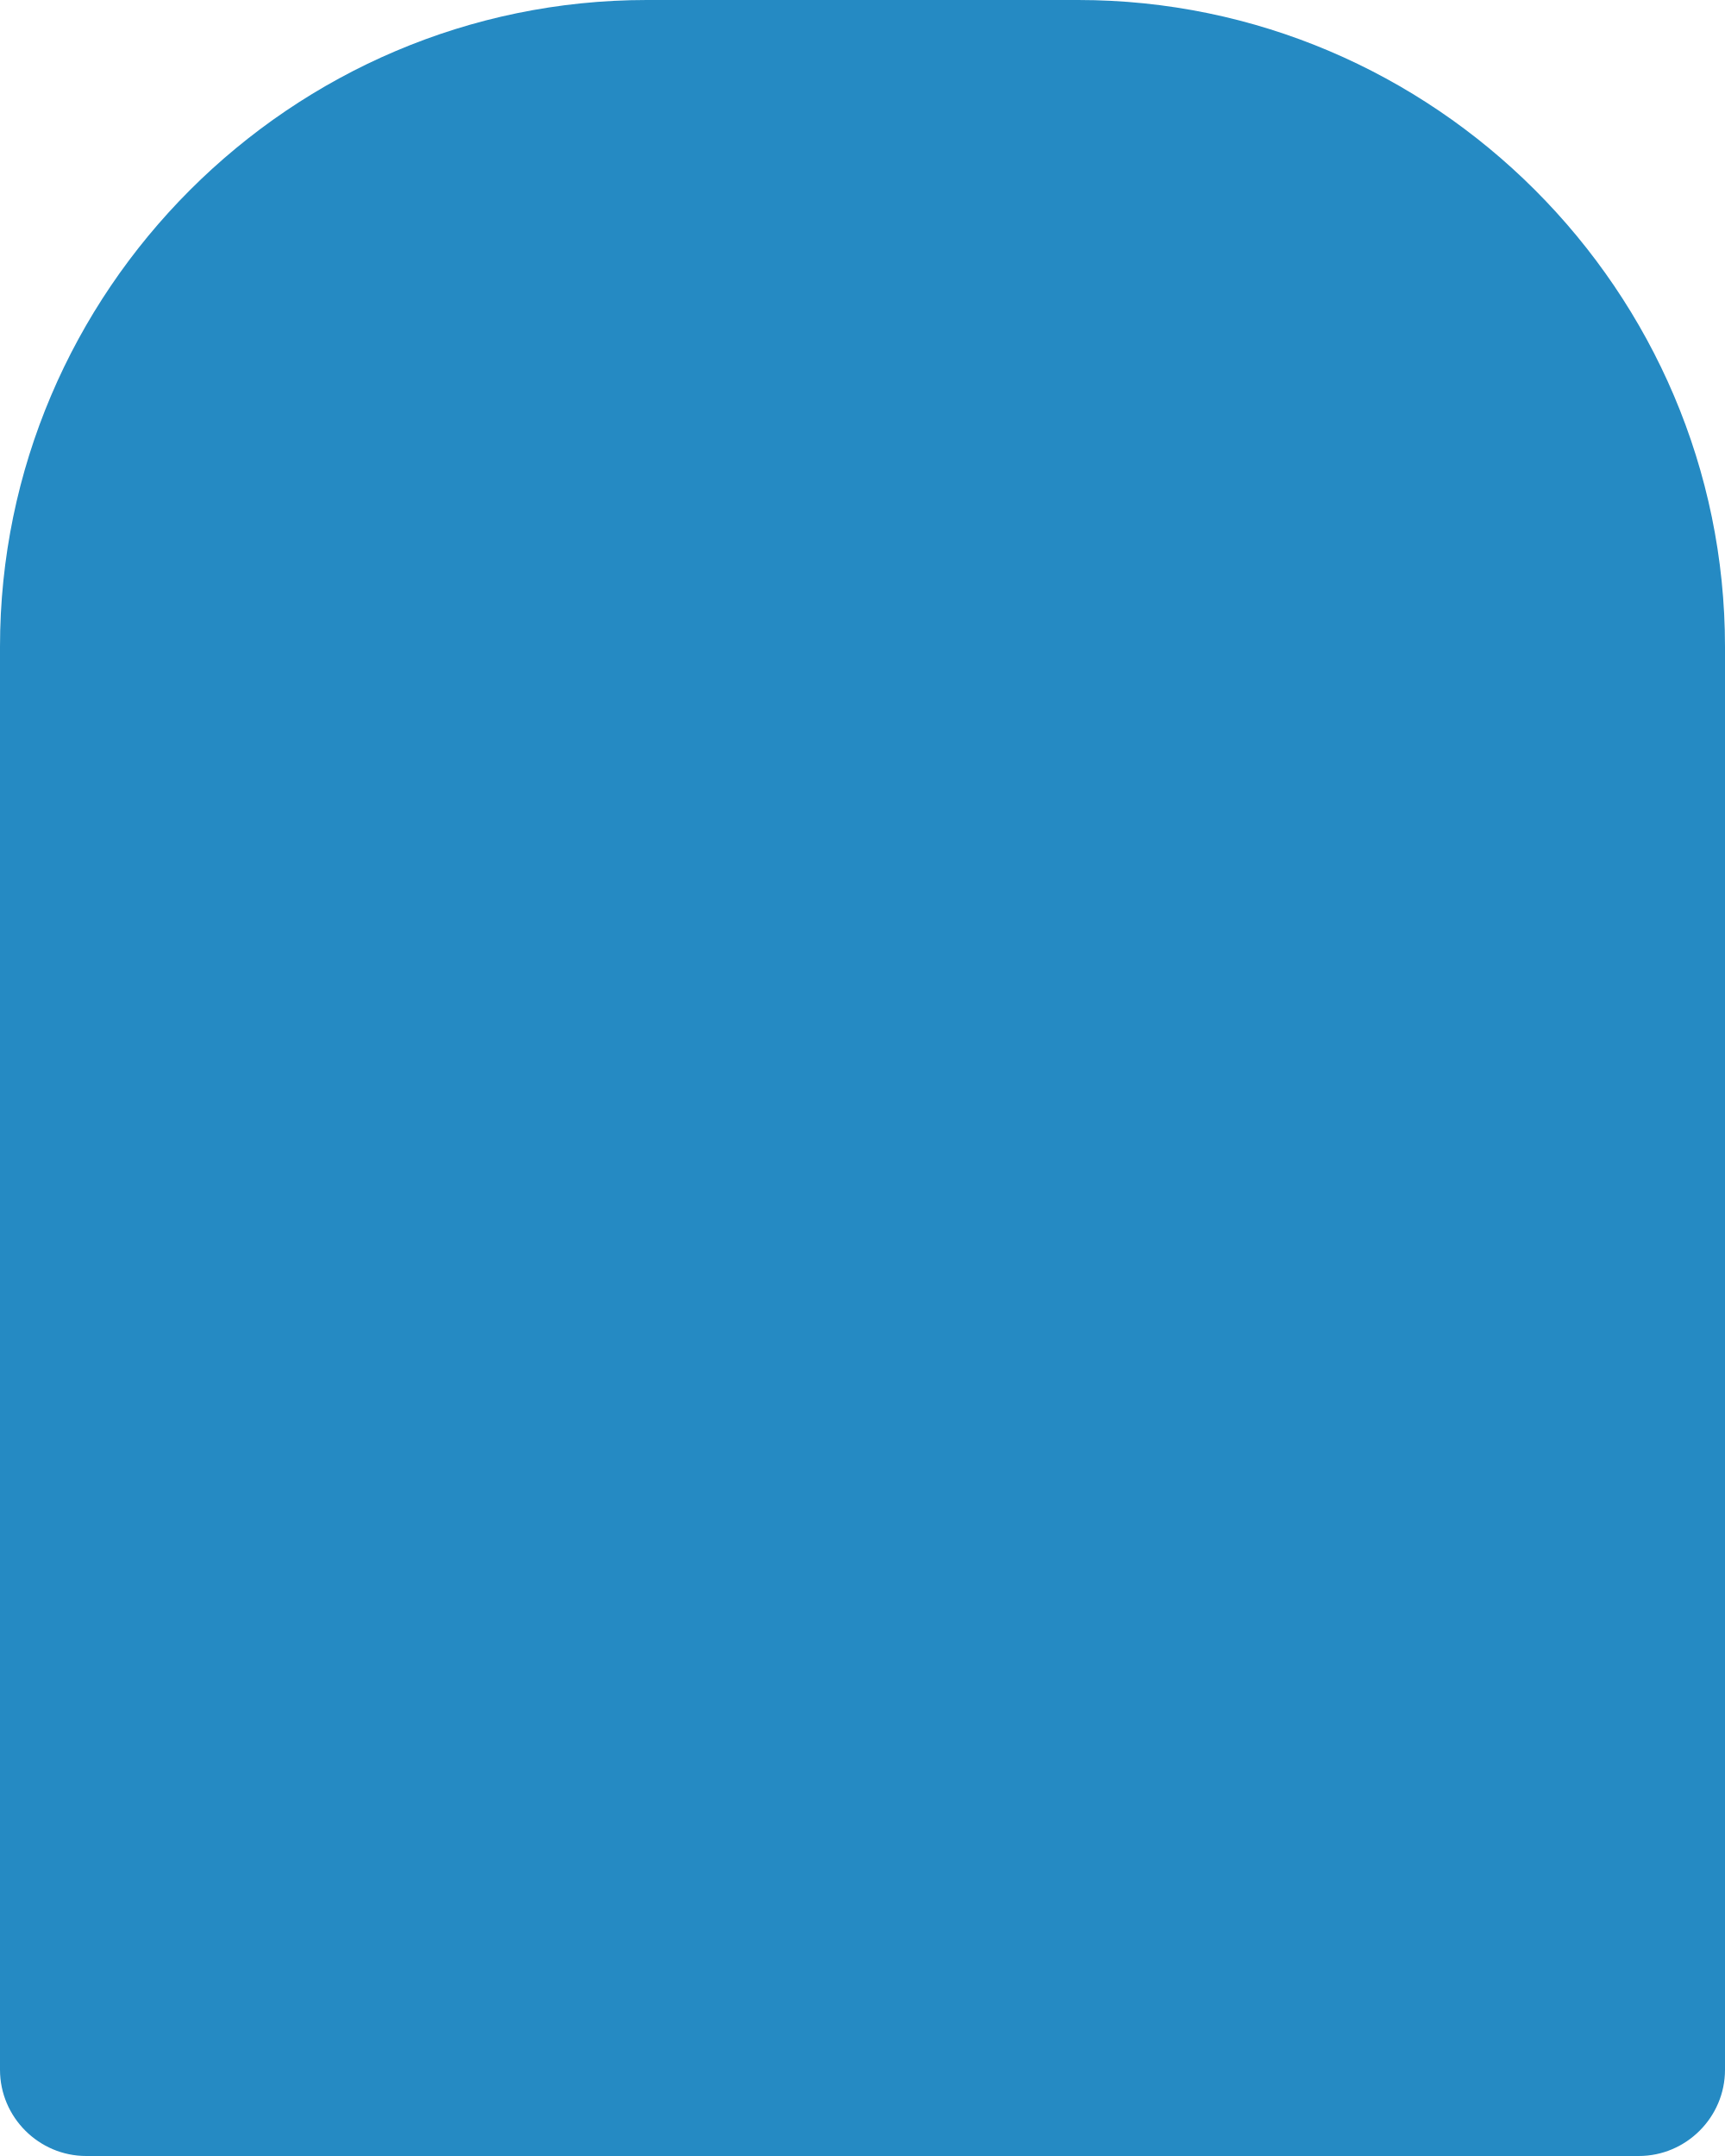
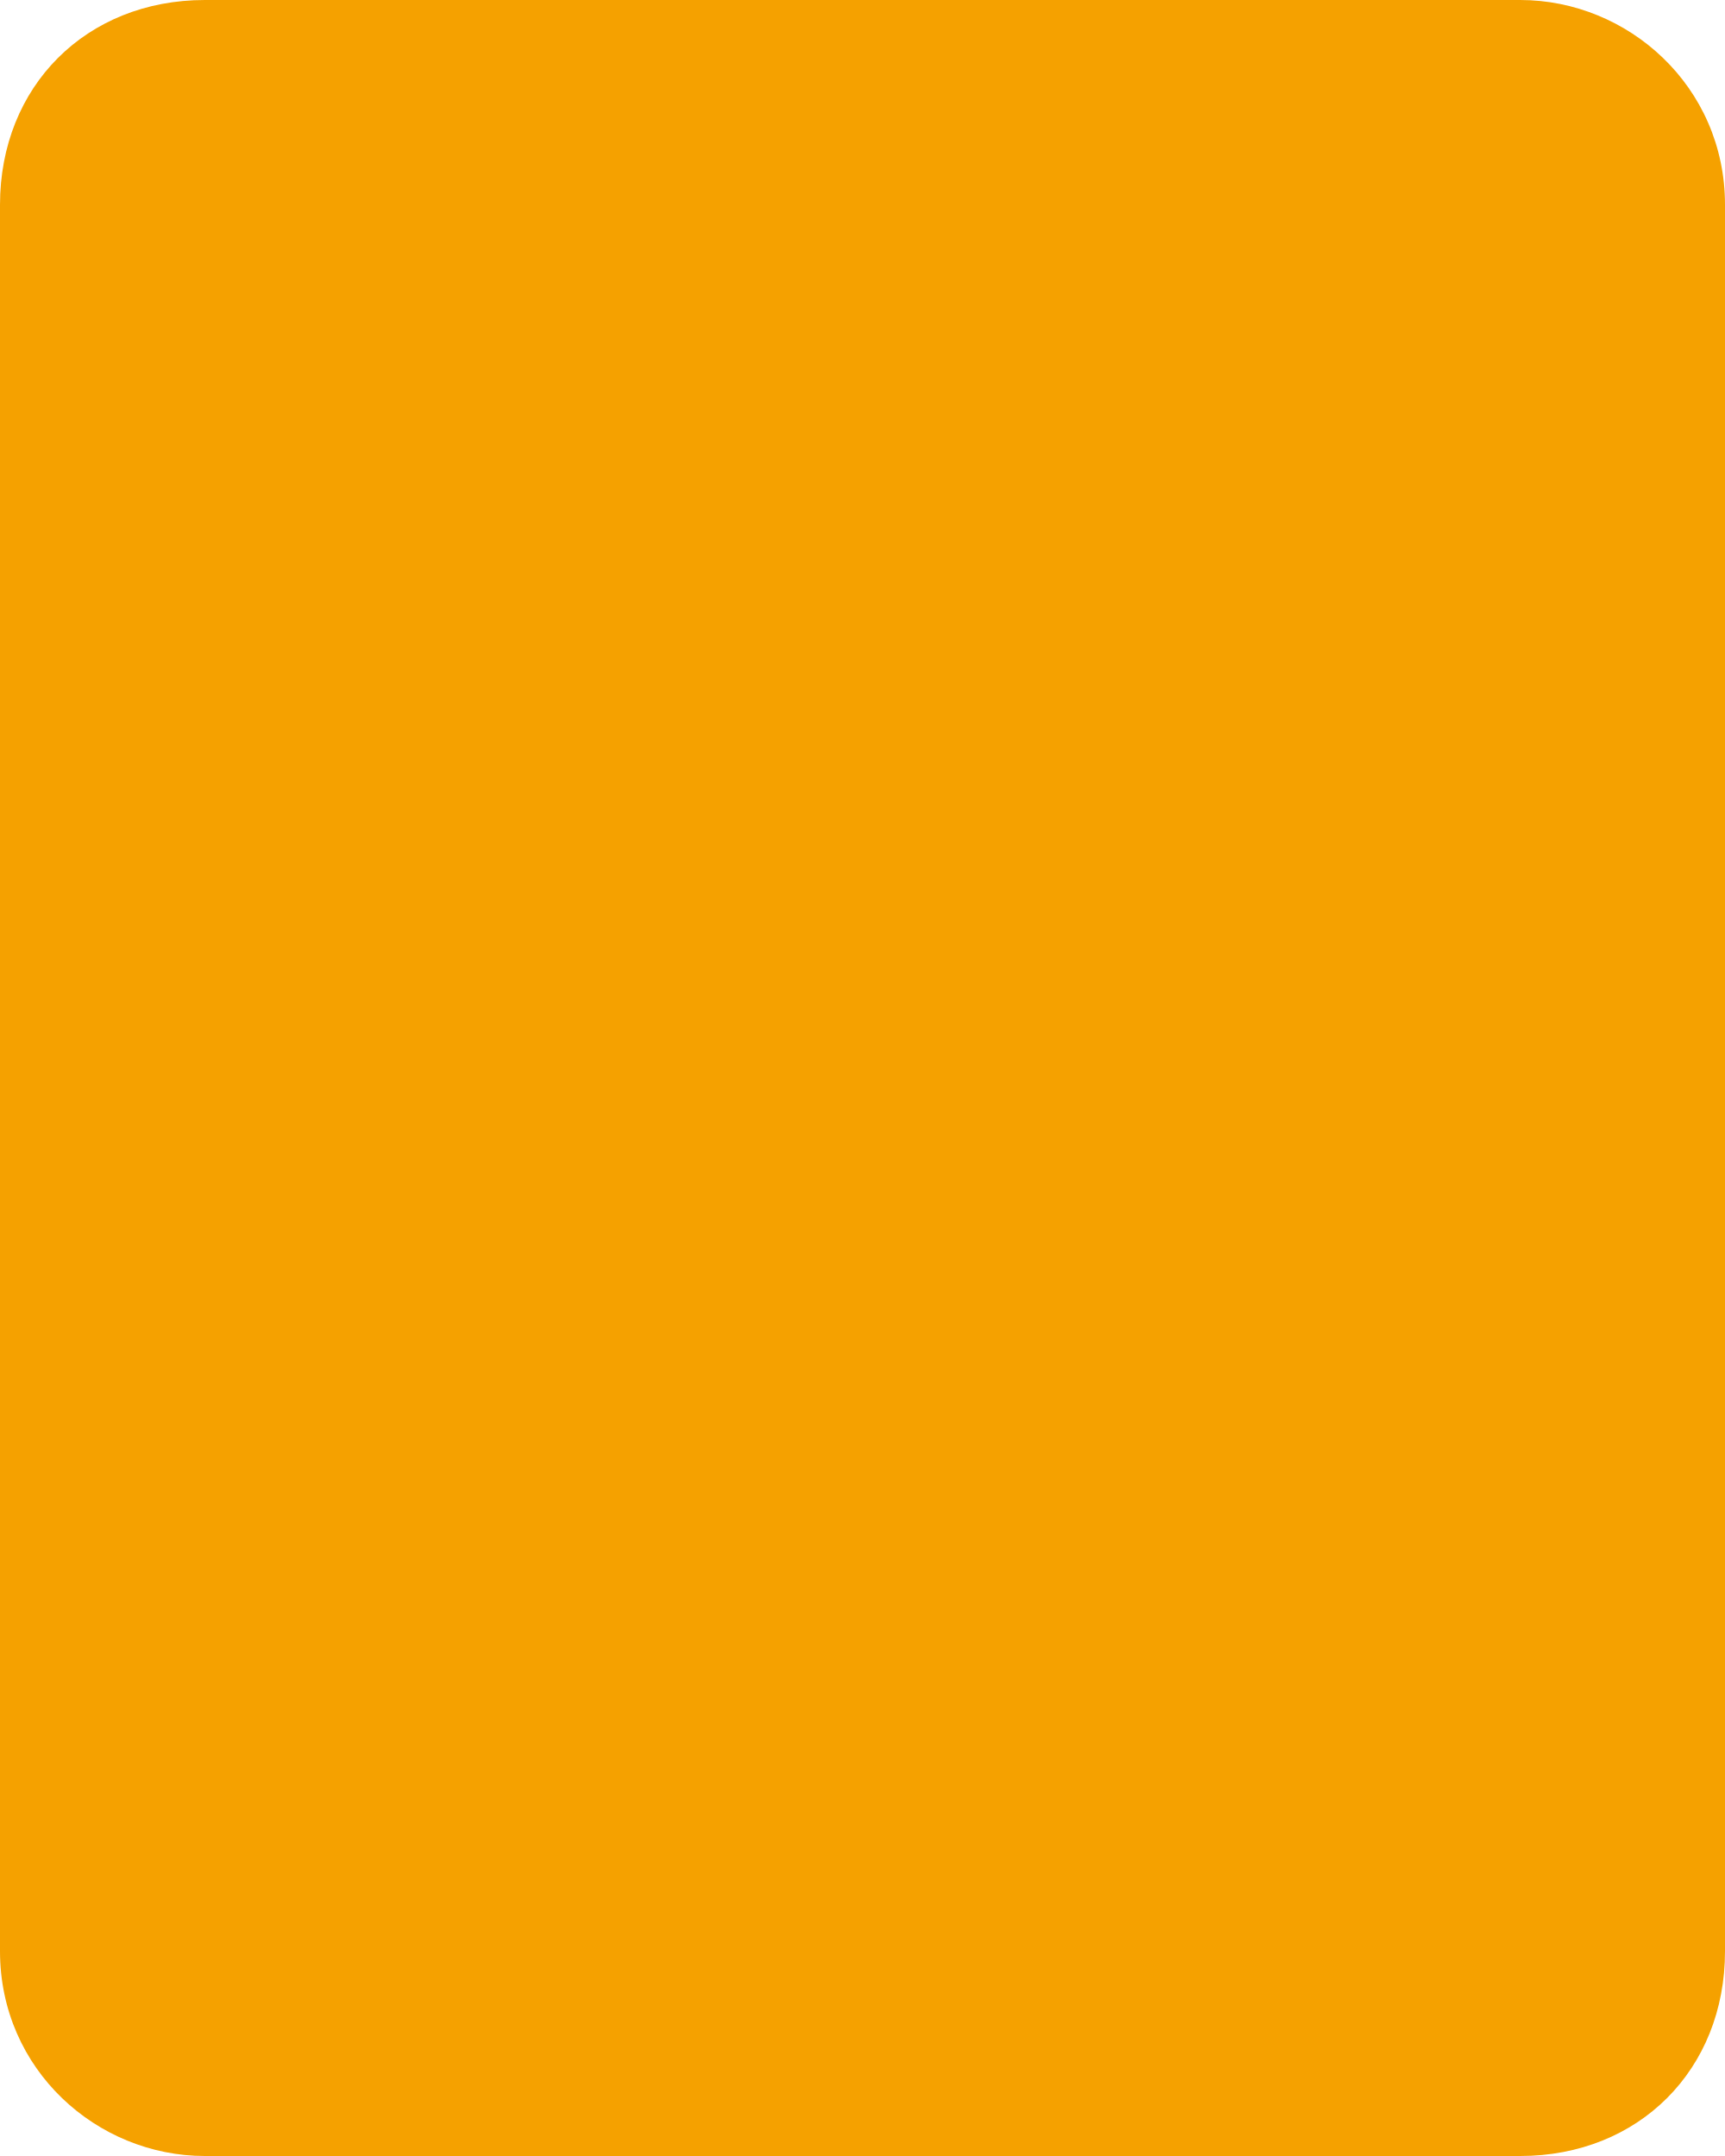
- <svg xmlns="http://www.w3.org/2000/svg" version="1.1" id="レイヤー_1" x="0px" y="0px" viewBox="0 0 80 100" style="enable-background:new 0 0 80 100;" xml:space="preserve">
+ <svg xmlns="http://www.w3.org/2000/svg" version="1.1" id="_x32_" x="0px" y="0px" viewBox="0 0 16 20" style="enable-background:new 0 0 16 20;" xml:space="preserve">
  <style type="text/css">
- 	.st0{fill:#258AC3;}
+ 	.st0{fill:#F5A100;}
</style>
-   <g>
-     <g>
-       <path class="st0" d="M50,0H30C13.5,0,0,13.5,0,30v66c0,2.2,1.8,4,4,4h72c2.2,0,4-1.8,4-4V30C80,13.5,66.5,0,50,0L50,0z" />
-     </g>
-   </g>
+   <path class="st0" d="M14.1,20H1.9c-1,0-1.9-0.8-1.9-1.9V1.9C0,0.8,0.8,0,1.9,0h12.2c1,0,1.9,0.8,1.9,1.9v16.2  C16,19.2,15.2,20,14.1,20z" />
</svg>
